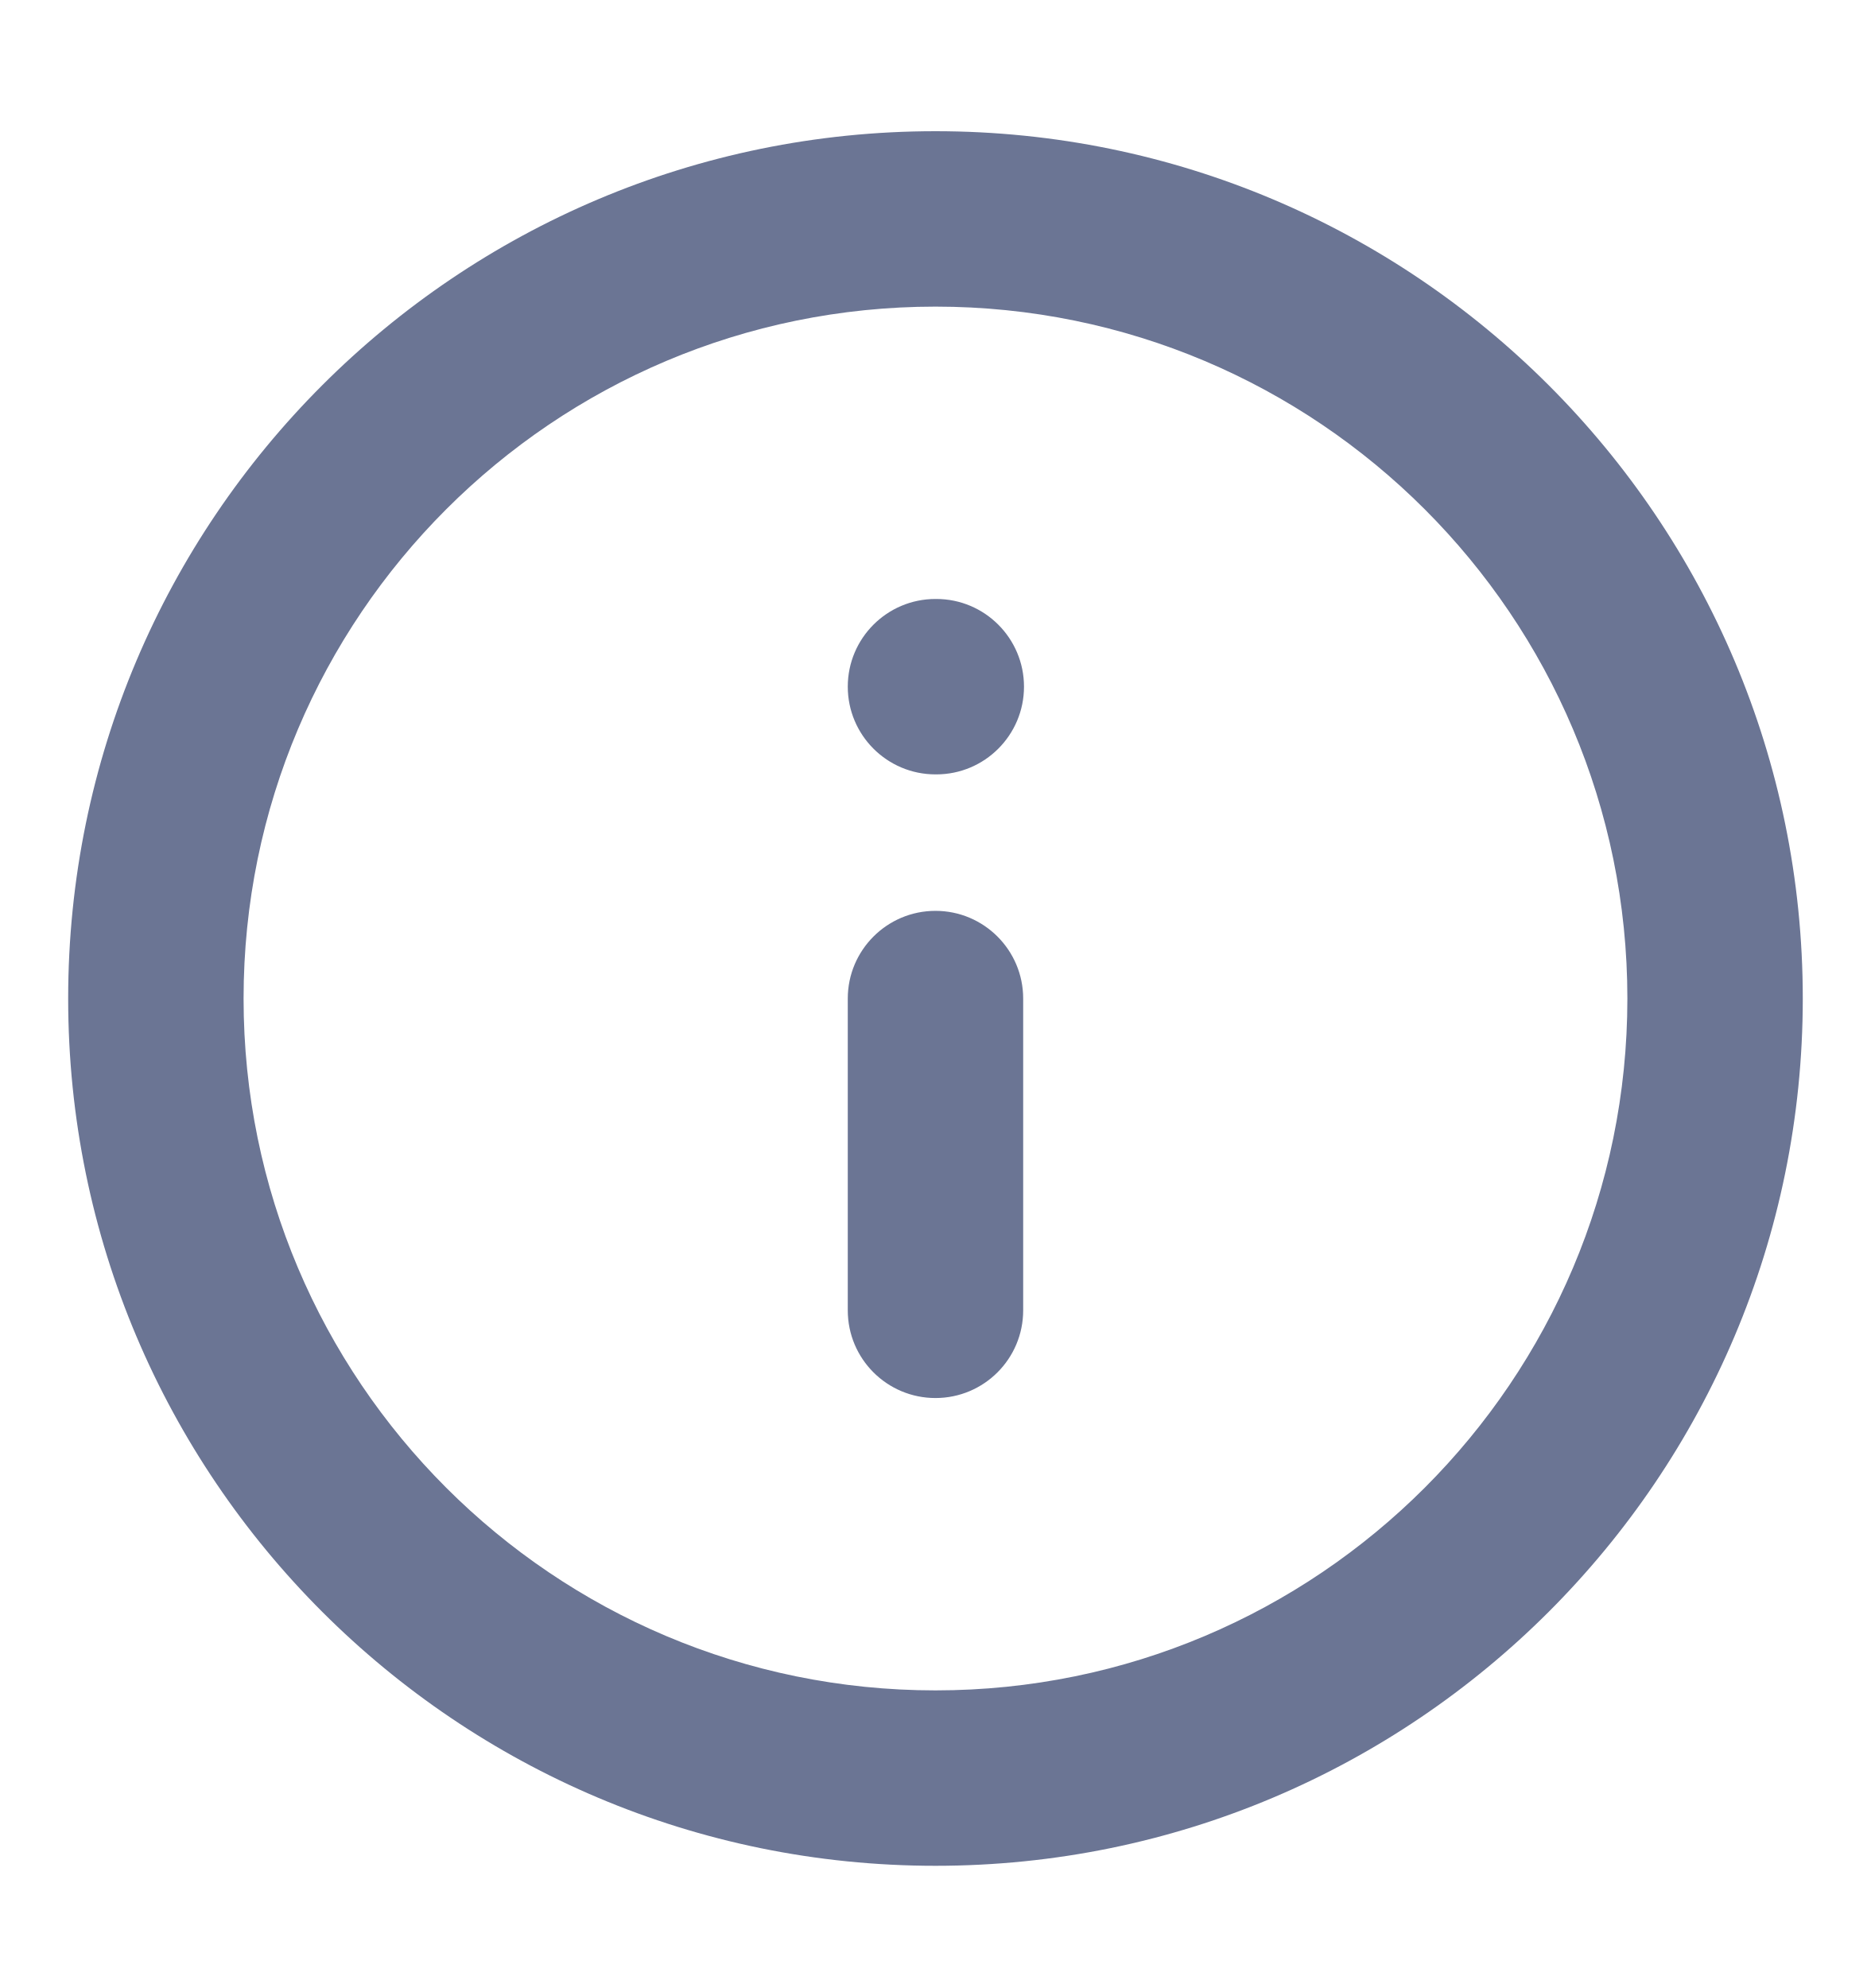
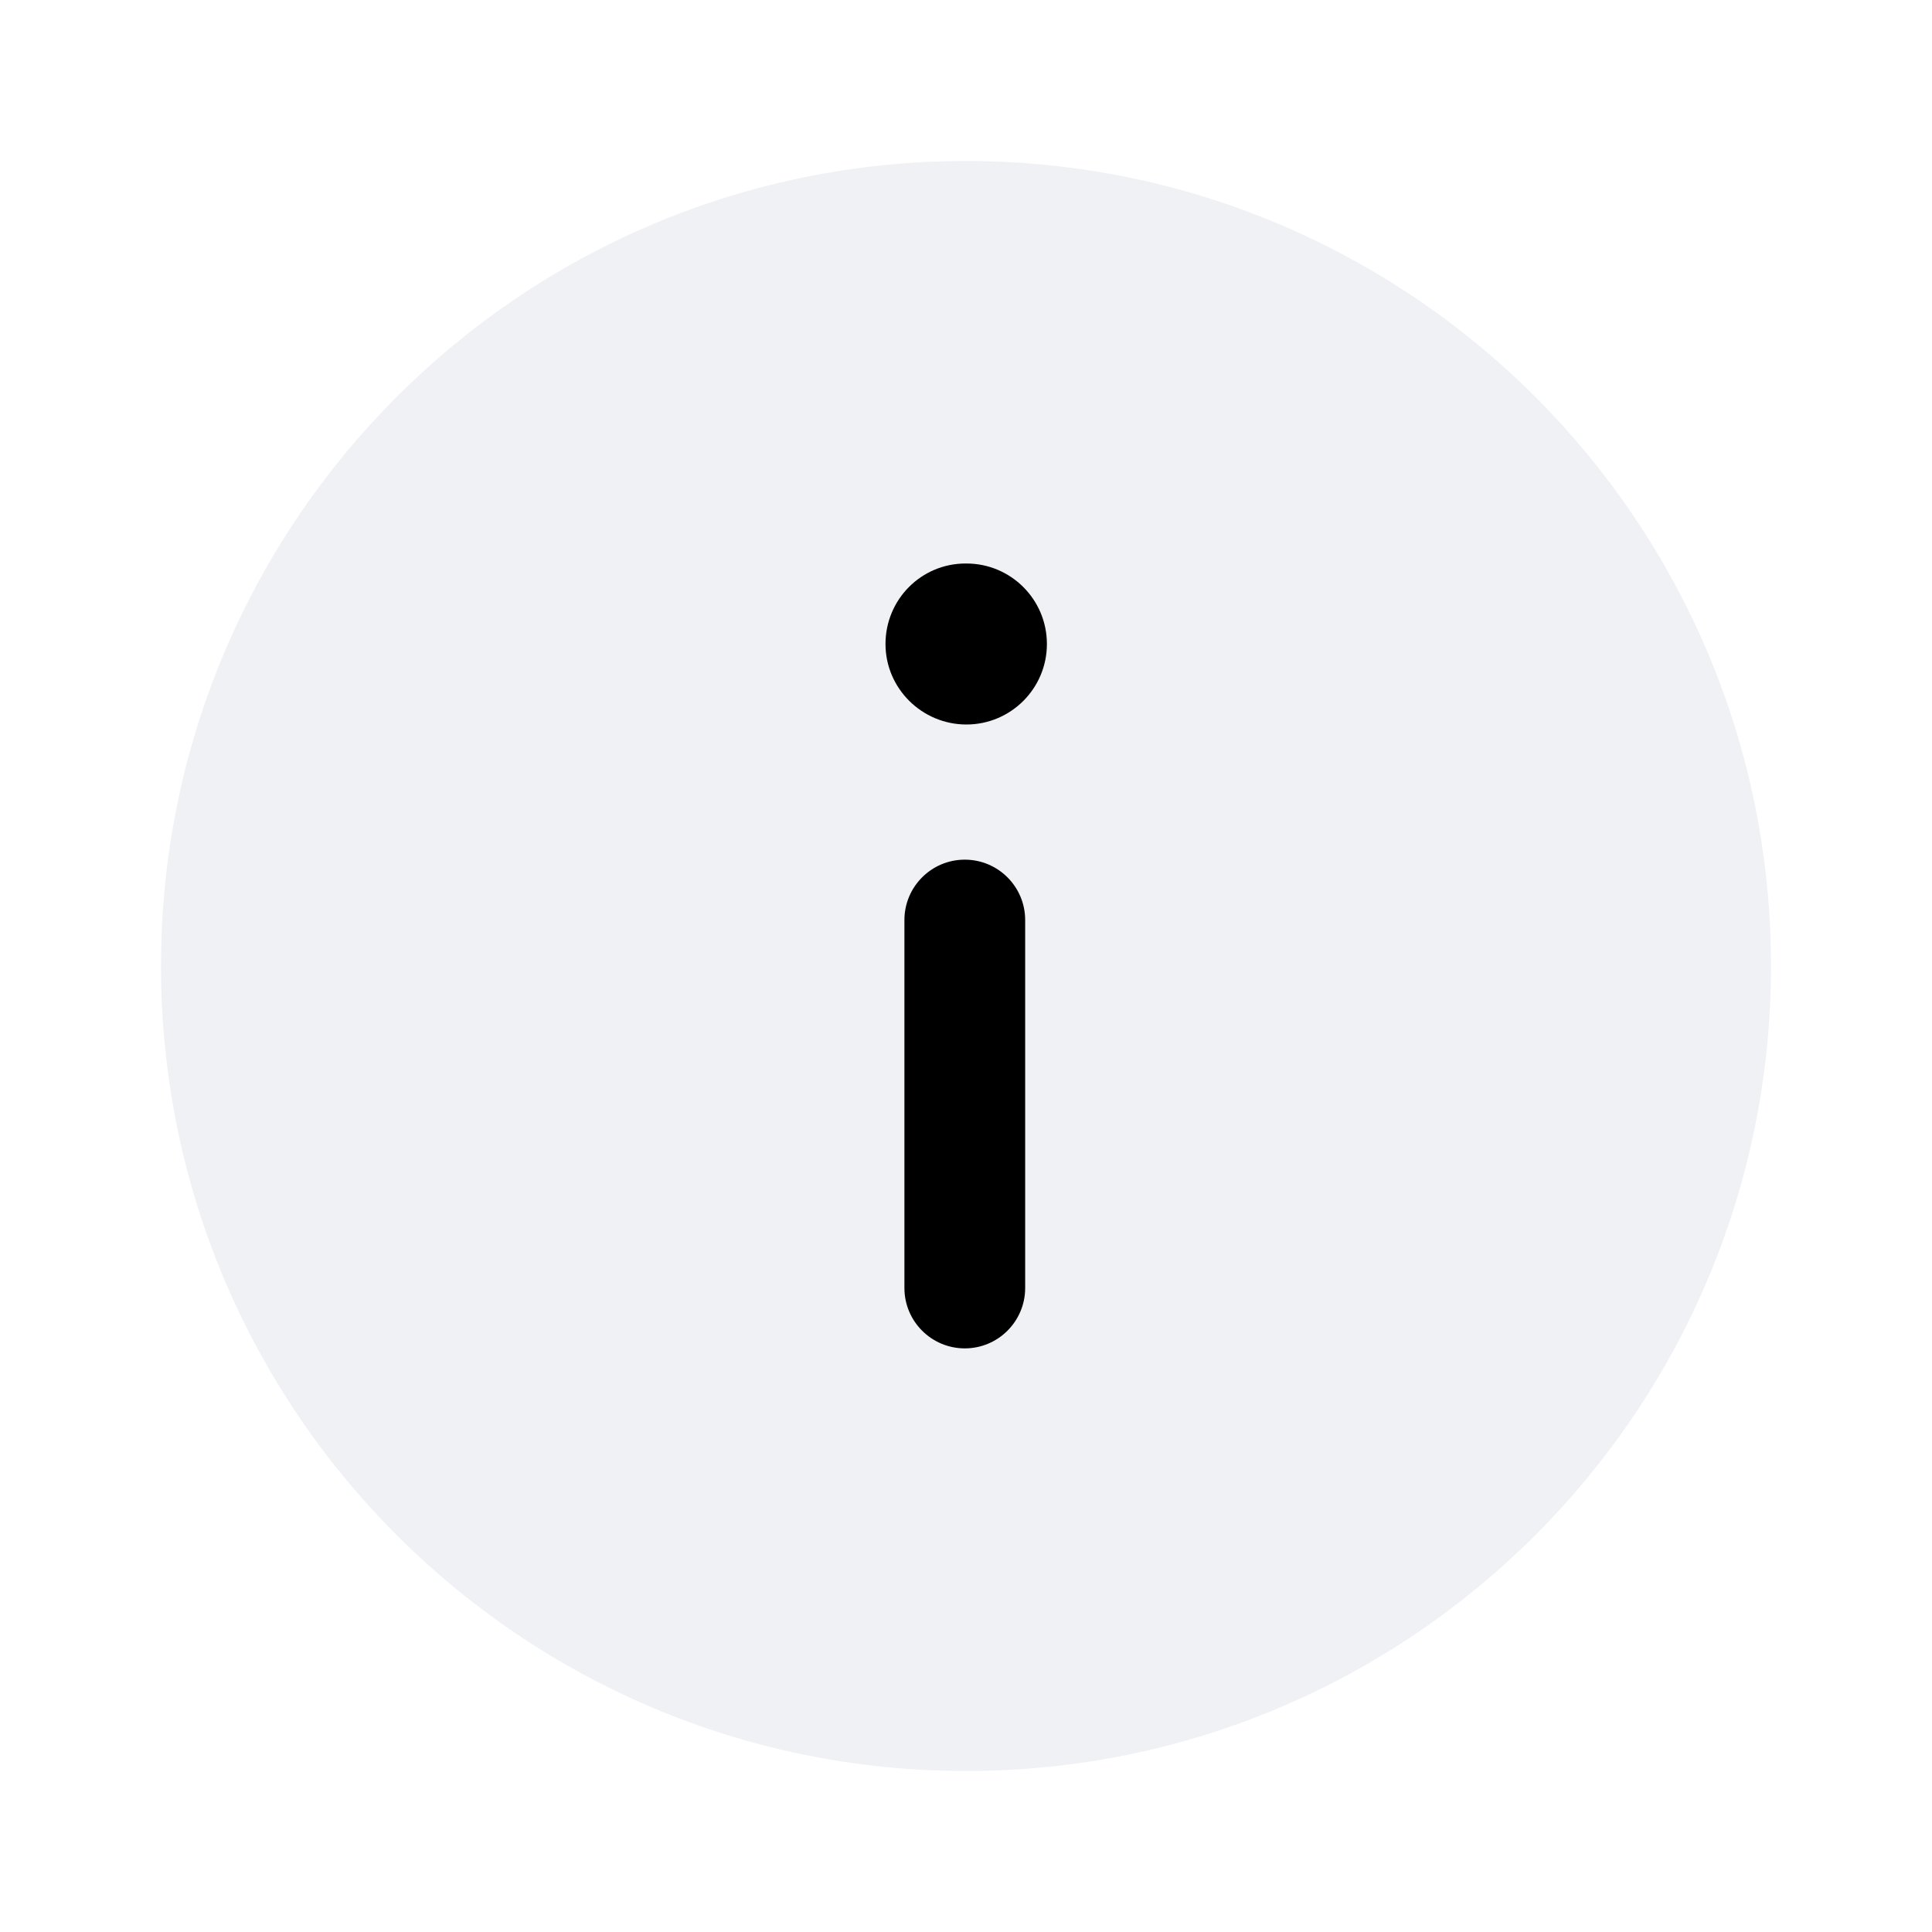
- <svg xmlns="http://www.w3.org/2000/svg" width="16" height="17" viewBox="0 0 16 17" fill="none">
-   <path d="M7.25 11.205C7.25 11.62 7.586 11.955 8 11.955C8.414 11.955 8.75 11.62 8.75 11.205H7.25ZM8.75 8.539C8.75 8.125 8.414 7.789 8 7.789C7.586 7.789 7.25 8.125 7.25 8.539H8.75ZM8 5.122C7.586 5.122 7.25 5.458 7.25 5.872C7.25 6.286 7.586 6.622 8 6.622V5.122ZM8.007 6.622C8.421 6.622 8.757 6.286 8.757 5.872C8.757 5.458 8.421 5.122 8.007 5.122V6.622ZM13.917 8.539C13.917 11.806 11.268 14.455 8 14.455V15.955C12.096 15.955 15.417 12.635 15.417 8.539H13.917ZM8 14.455C4.732 14.455 2.083 11.806 2.083 8.539H0.583C0.583 12.635 3.904 15.955 8 15.955V14.455ZM2.083 8.539C2.083 5.271 4.732 2.622 8 2.622V1.122C3.904 1.122 0.583 4.443 0.583 8.539H2.083ZM8 2.622C11.268 2.622 13.917 5.271 13.917 8.539H15.417C15.417 4.443 12.096 1.122 8 1.122V2.622ZM8.75 11.205V8.539H7.25V11.205H8.75ZM8 6.622H8.007V5.122H8V6.622Z" fill="#6B7594" />
+ <svg xmlns="http://www.w3.org/2000/svg" width="24" height="24" viewBox="0 0 24 24" fill="none">
+   <path d="M12 2C6.477 2 2 6.477 2 12C2 17.523 6.477 22 12 22C17.523 22 22 17.523 22 12C22 6.477 17.523 2 12 2Z" fill="#99A1BD24" />
+   <path d="M11.985 16.75C12.399 16.75 12.735 16.414 12.735 16V11.429C12.735 11.015 12.399 10.679 11.985 10.679C11.571 10.679 11.235 11.015 11.235 11.429V16C11.235 16.414 11.571 16.75 11.985 16.75Z" fill="currentColor" />
+   <path d="M11 8C11 8.552 11.453 9 12.005 9C12.557 9 13.005 8.552 13.005 8C13.005 7.448 12.558 7 12.005 7H11.995C11.443 7 11 7.448 11 8Z" fill="currentColor" />
</svg>
